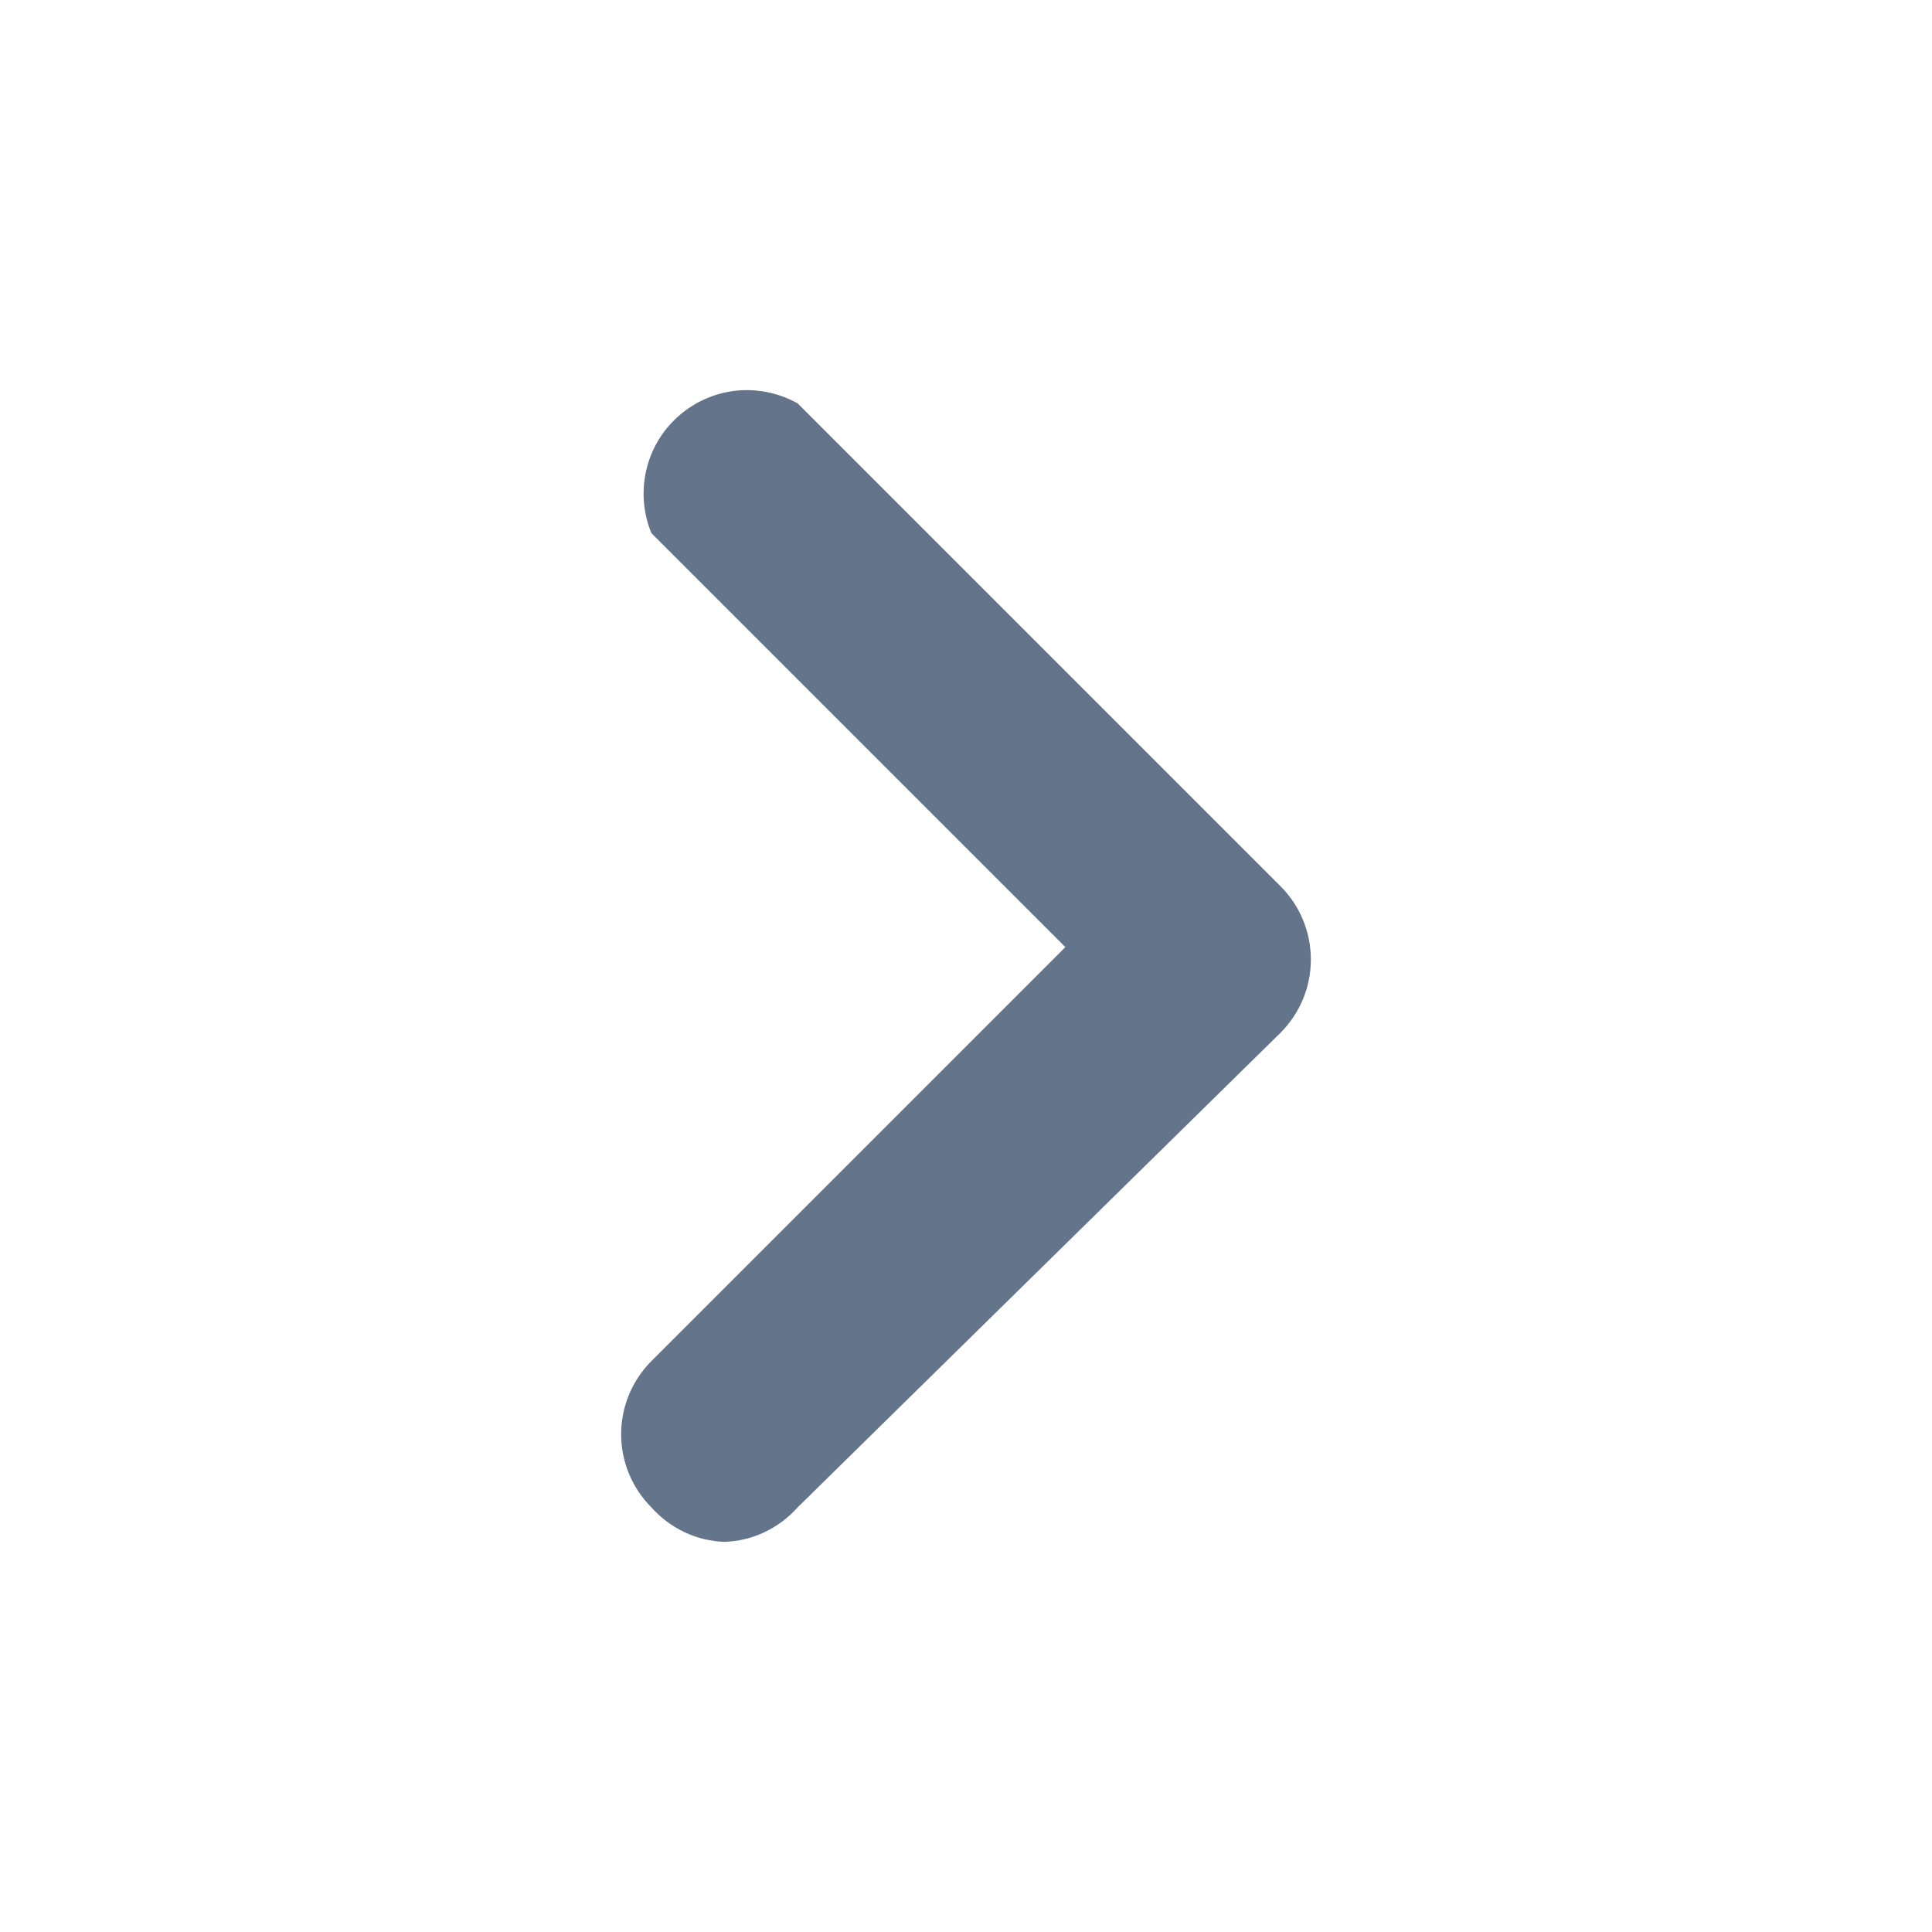
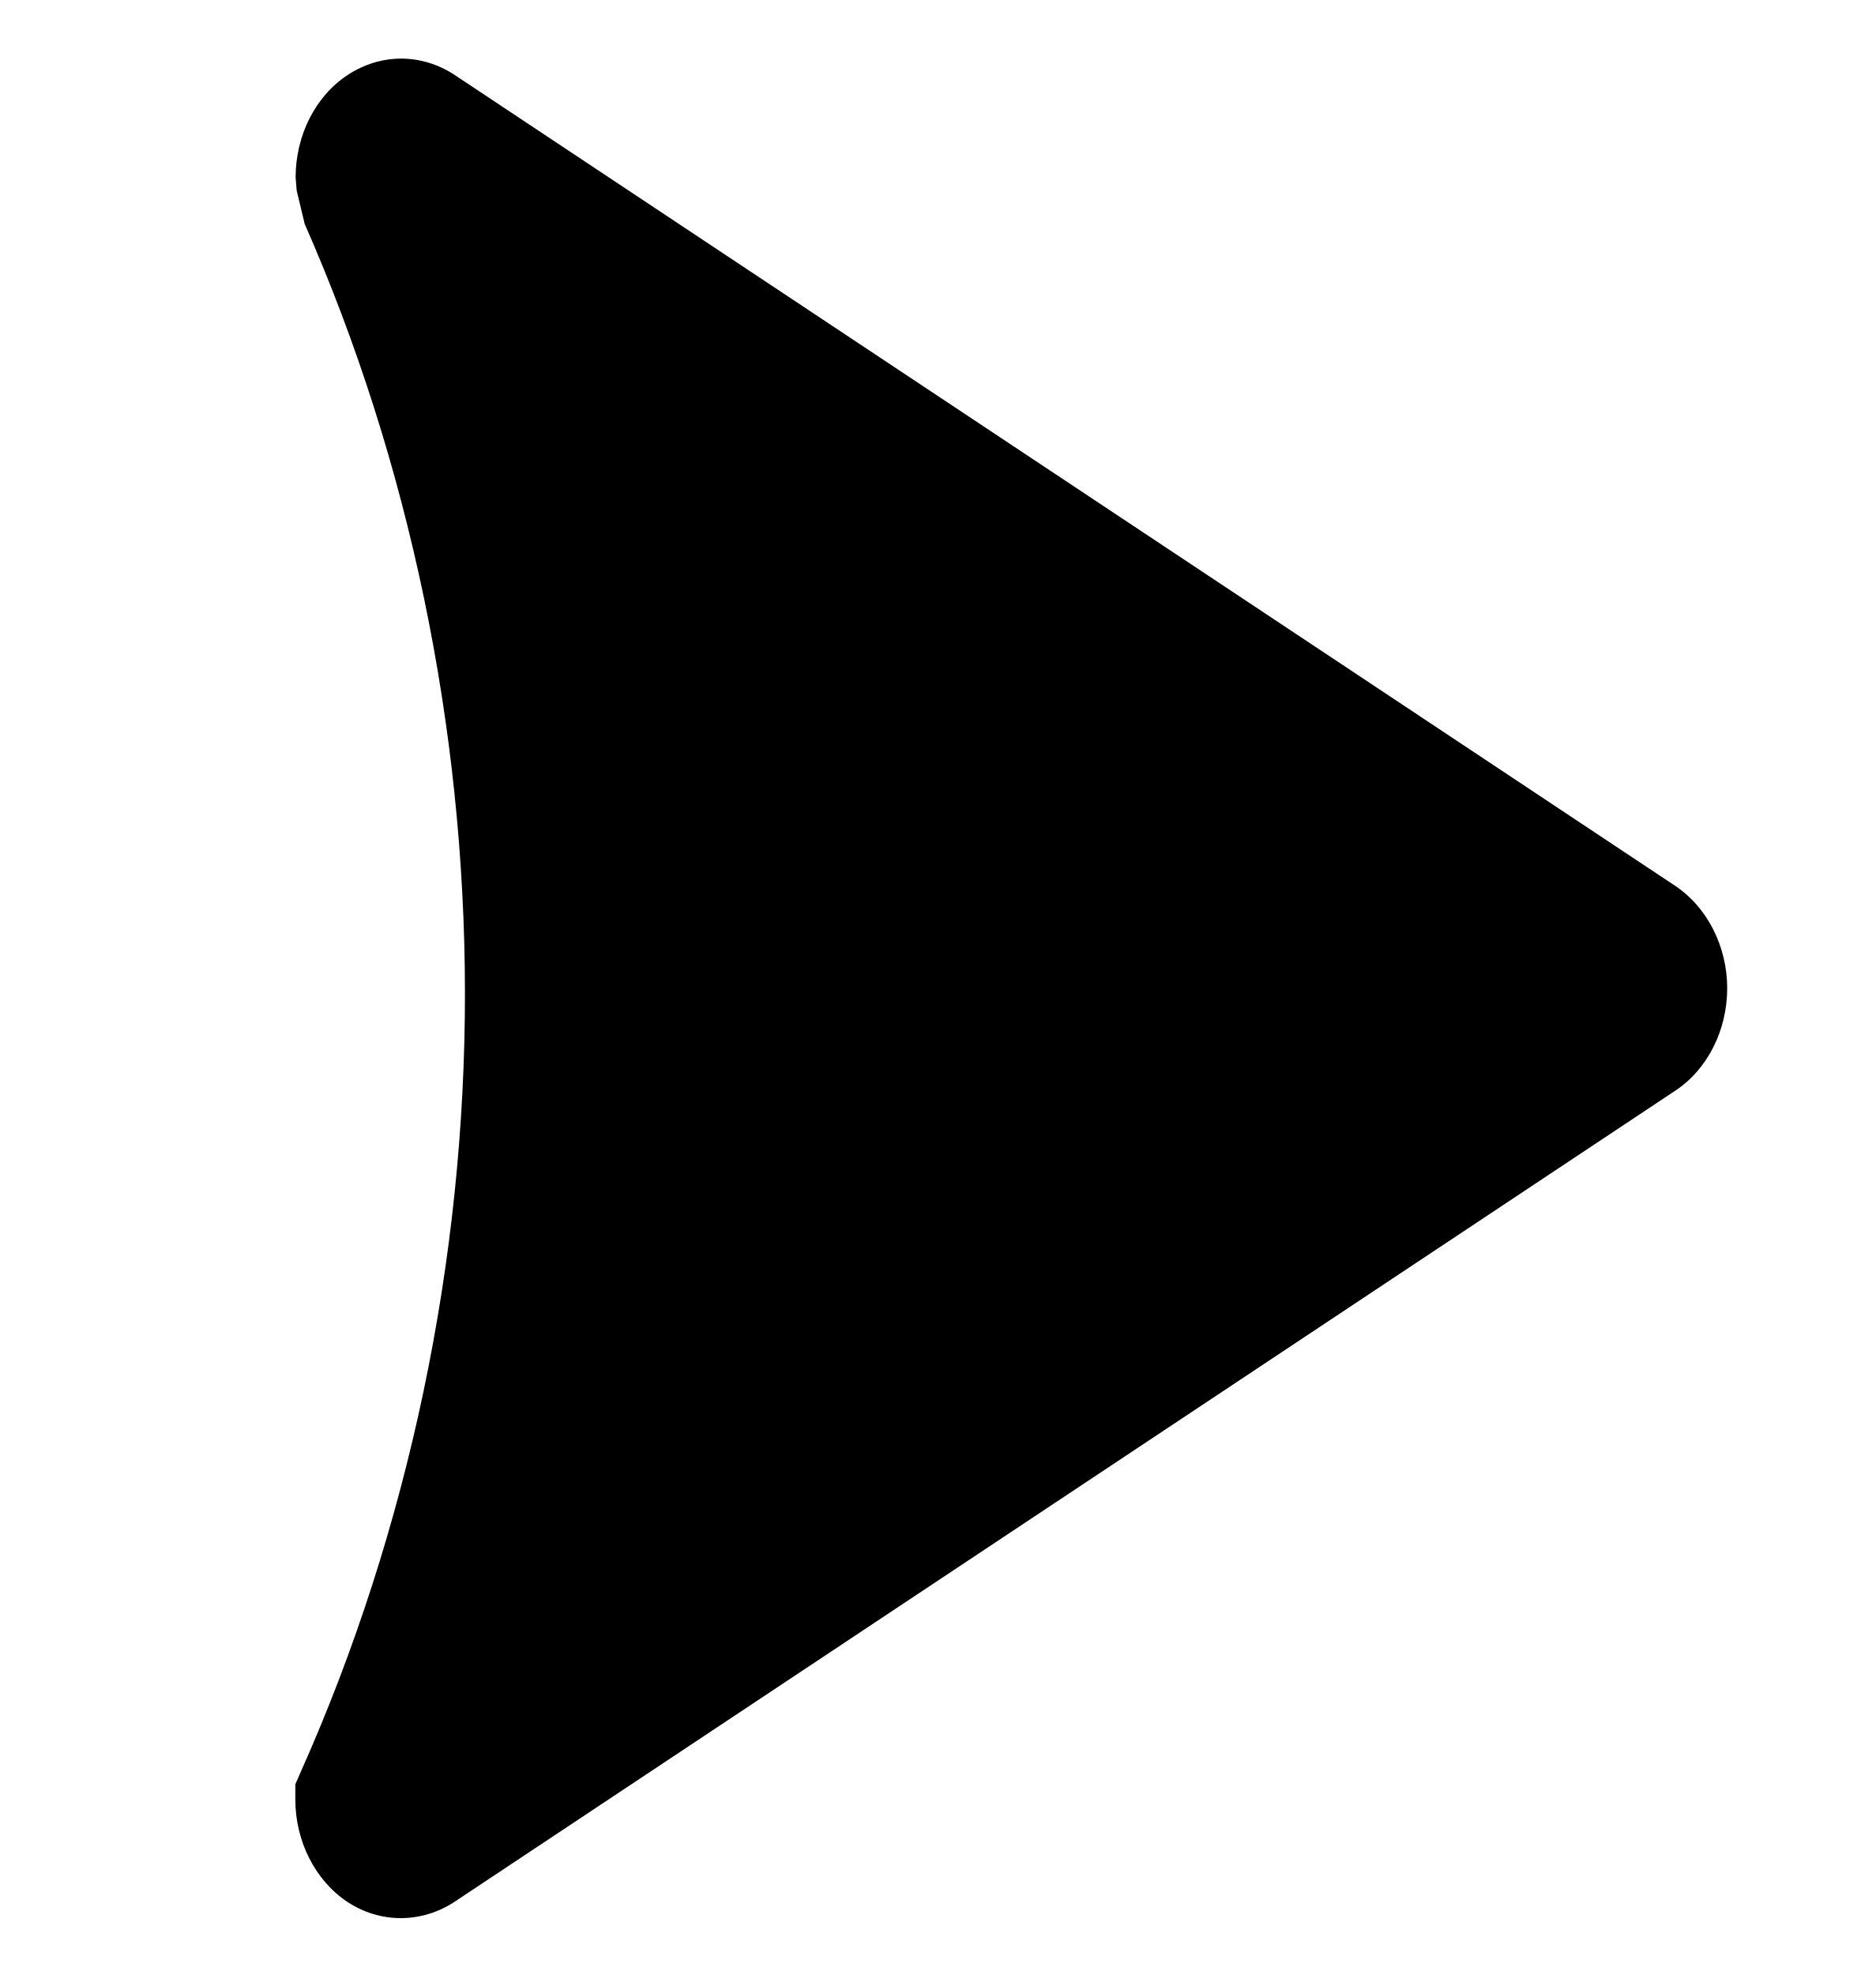
- <svg xmlns="http://www.w3.org/2000/svg" width="14" height="14" viewBox="0 0 14 14" fill="none" class="p-icon p-paginator-icon" aria-hidden="true" data-pc-section="nextpageicon">
-   <path d="M5.25 11.173C5.149 11.169 5.05 11.146 4.959 11.102C4.868 11.059 4.787 10.998 4.72 10.923C4.58 10.782 4.501 10.592 4.501 10.393C4.501 10.194 4.58 10.004 4.72 9.863L7.72 6.863L4.72 3.863C4.661 3.719 4.648 3.56 4.683 3.408C4.718 3.256 4.799 3.119 4.916 3.016C5.032 2.913 5.178 2.848 5.333 2.831C5.488 2.815 5.644 2.847 5.78 2.923L9.28 6.423C9.42 6.563 9.499 6.754 9.499 6.953C9.499 7.152 9.42 7.342 9.28 7.483L5.78 10.923C5.713 10.998 5.632 11.059 5.541 11.102C5.45 11.146 5.351 11.169 5.25 11.173Z" fill="#64748b" />
+ <svg xmlns="http://www.w3.org/2000/svg" width="19" height="20" viewBox="0 0 19 20" fill="none">
+   <path d="M4.709 10.043C4.706 7.368 4.146 4.676 3.086 2.268L3.005 1.931L2.994 1.797C2.994 1.371 3.195 0.973 3.52 0.76C3.856 0.538 4.27 0.538 4.606 0.76L16.967 8.971C17.291 9.187 17.493 9.585 17.493 10.008C17.493 10.434 17.291 10.832 16.967 11.045L4.603 19.259C4.439 19.367 4.25 19.424 4.06 19.424C3.867 19.424 3.681 19.367 3.517 19.259C3.192 19.042 2.991 18.645 2.991 18.222V18.069L3.051 17.932C4.138 15.492 4.712 12.763 4.709 10.043Z" fill="black" />
</svg>
